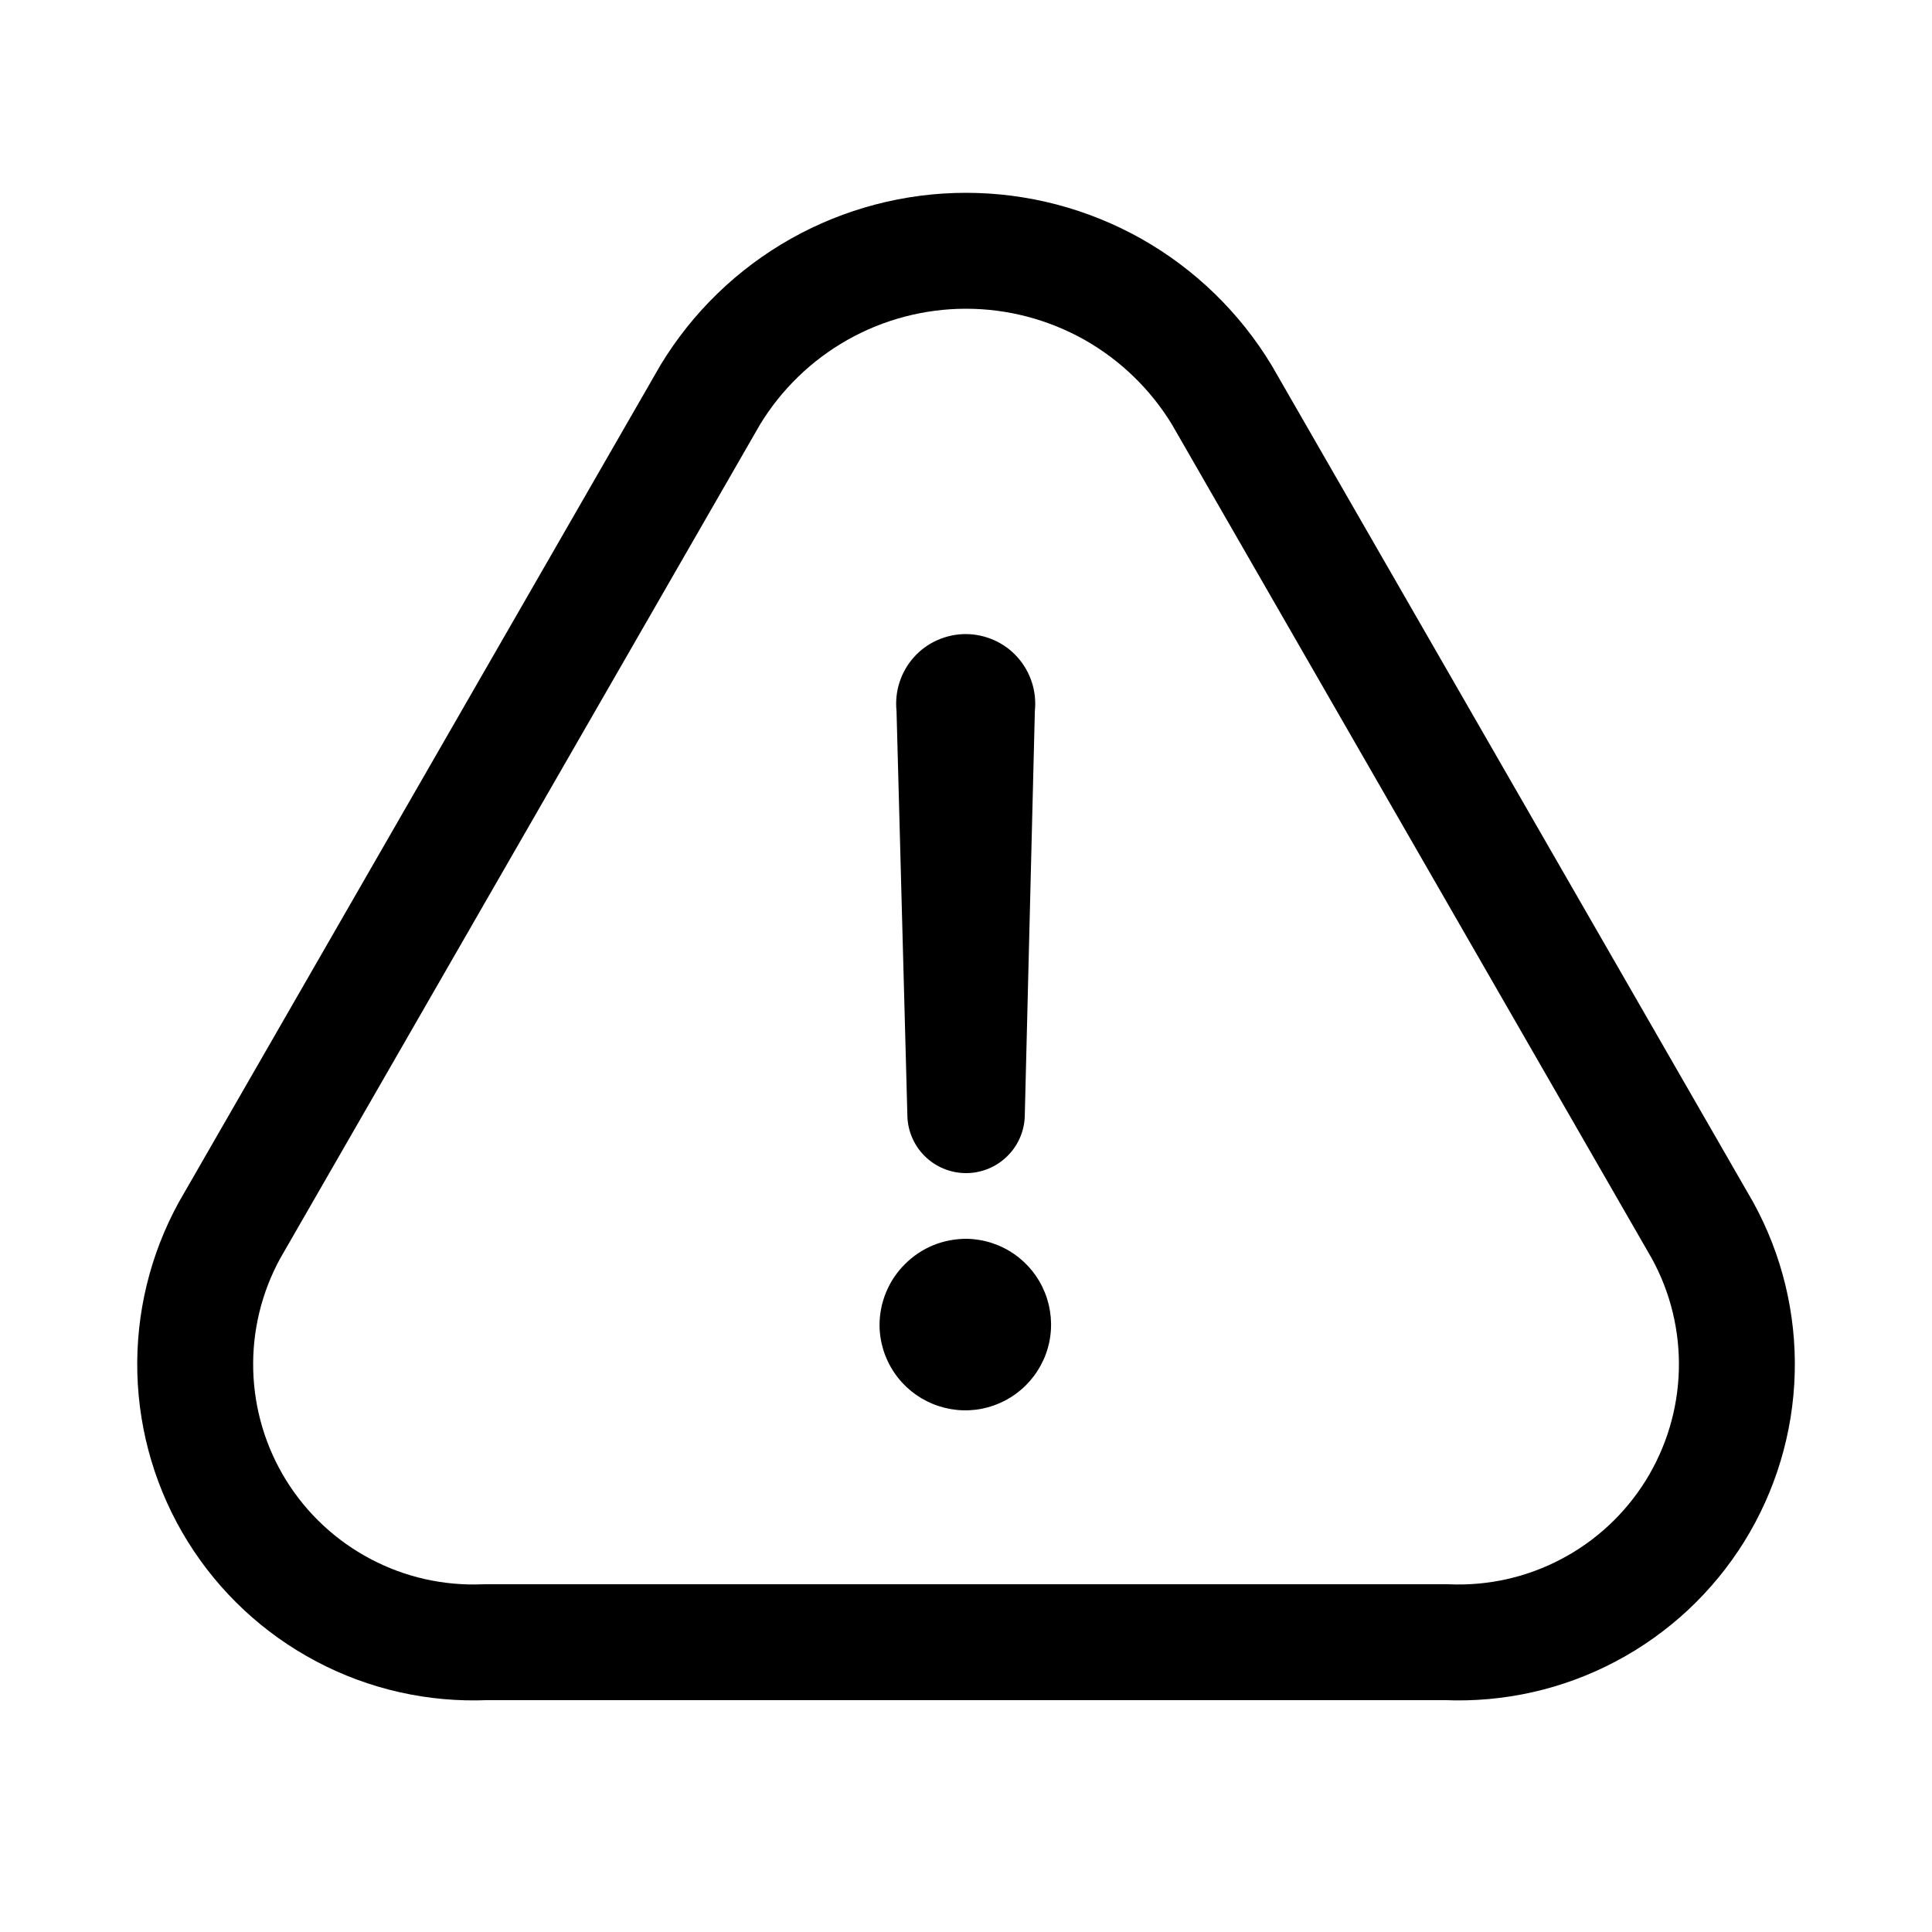
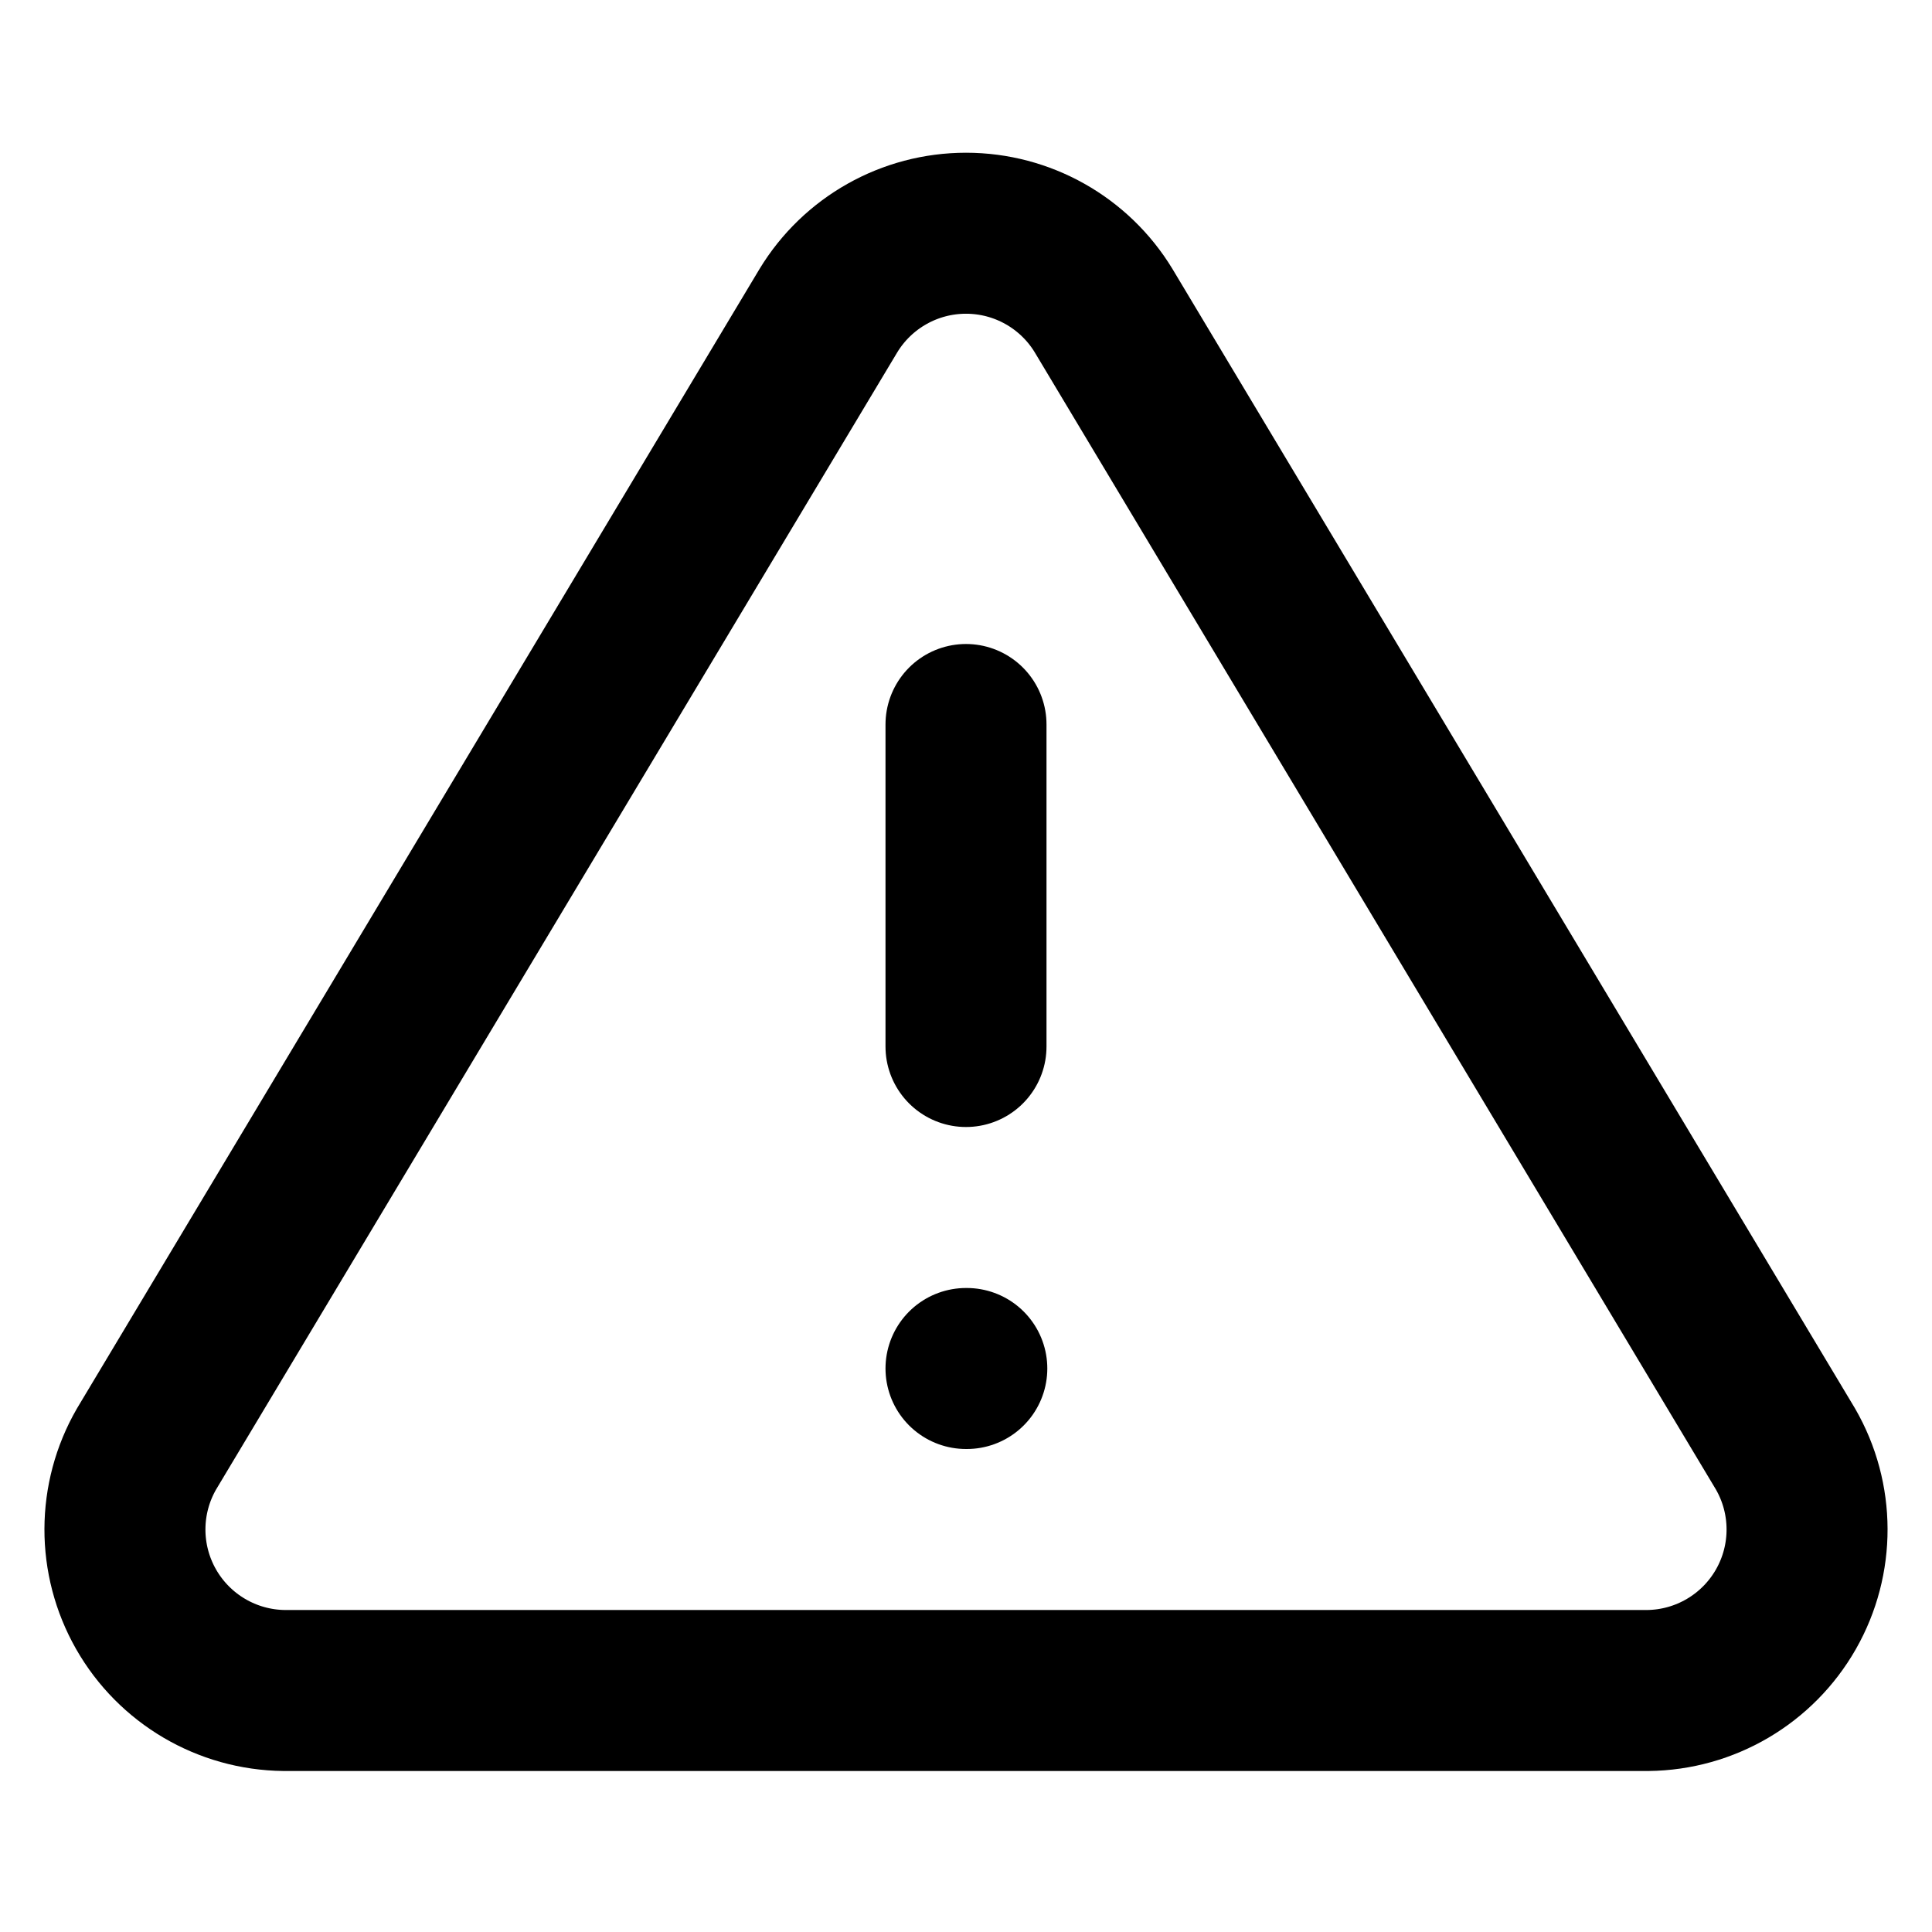
- <svg xmlns="http://www.w3.org/2000/svg" width="800px" height="800px" viewBox="-0.5 0 25 25" fill="none">
-   <path d="M18.22 21.25H5.78C5.142 21.277 4.508 21.135 3.944 20.836C3.379 20.538 2.904 20.095 2.567 19.553C2.23 19.01 2.044 18.388 2.027 17.749C2.01 17.111 2.163 16.48 2.47 15.92L8.69 5.11C9.035 4.541 9.521 4.07 10.101 3.743C10.68 3.417 11.335 3.245 12 3.245C12.666 3.245 13.32 3.417 13.9 3.743C14.479 4.07 14.965 4.541 15.31 5.11L21.53 15.92C21.838 16.48 21.991 17.111 21.974 17.749C21.957 18.388 21.77 19.01 21.433 19.553C21.096 20.095 20.621 20.538 20.056 20.836C19.492 21.135 18.858 21.277 18.22 21.25V21.25Z" stroke="#000000" stroke-width="1.5" stroke-linecap="round" stroke-linejoin="round" />
-   <path d="M10.881 17.15C10.881 17.002 10.91 16.856 10.967 16.719C11.024 16.582 11.107 16.459 11.213 16.355C11.318 16.25 11.442 16.168 11.579 16.112C11.716 16.057 11.863 16.029 12.011 16.03C12.229 16.034 12.441 16.102 12.621 16.226C12.801 16.35 12.94 16.524 13.021 16.727C13.102 16.929 13.122 17.151 13.078 17.365C13.034 17.579 12.927 17.774 12.772 17.928C12.617 18.082 12.42 18.186 12.206 18.229C11.992 18.271 11.77 18.249 11.569 18.166C11.367 18.083 11.194 17.943 11.072 17.762C10.949 17.581 10.883 17.368 10.881 17.15ZM11.241 14.42L11.101 9.2C11.088 9.075 11.101 8.948 11.14 8.828C11.179 8.708 11.242 8.597 11.327 8.503C11.411 8.409 11.514 8.334 11.63 8.283C11.745 8.232 11.87 8.205 11.996 8.205C12.122 8.205 12.247 8.232 12.362 8.283C12.477 8.334 12.581 8.409 12.665 8.503C12.749 8.597 12.813 8.708 12.852 8.828C12.891 8.948 12.904 9.075 12.891 9.2L12.761 14.42C12.761 14.621 12.681 14.815 12.538 14.957C12.396 15.1 12.202 15.18 12.001 15.18C11.799 15.18 11.606 15.1 11.463 14.957C11.321 14.815 11.241 14.621 11.241 14.42Z" fill="#000000" />
+ <svg xmlns="http://www.w3.org/2000/svg" width="24" height="24" viewBox="0 0 24 24" fill="none" stroke="currentColor" stroke-width="2" stroke-linecap="round" stroke-linejoin="round">
+   <path d="M10.29 3.86L1.82 18a2 2 0 0 0 1.71 3h16.94a2 2 0 0 0 1.71-3L13.71 3.86a2 2 0 0 0-3.42 0z" />
+   <line x1="12" y1="9" x2="12" y2="13" />
+   <line x1="12" y1="17" x2="12.01" y2="17" />
</svg>
